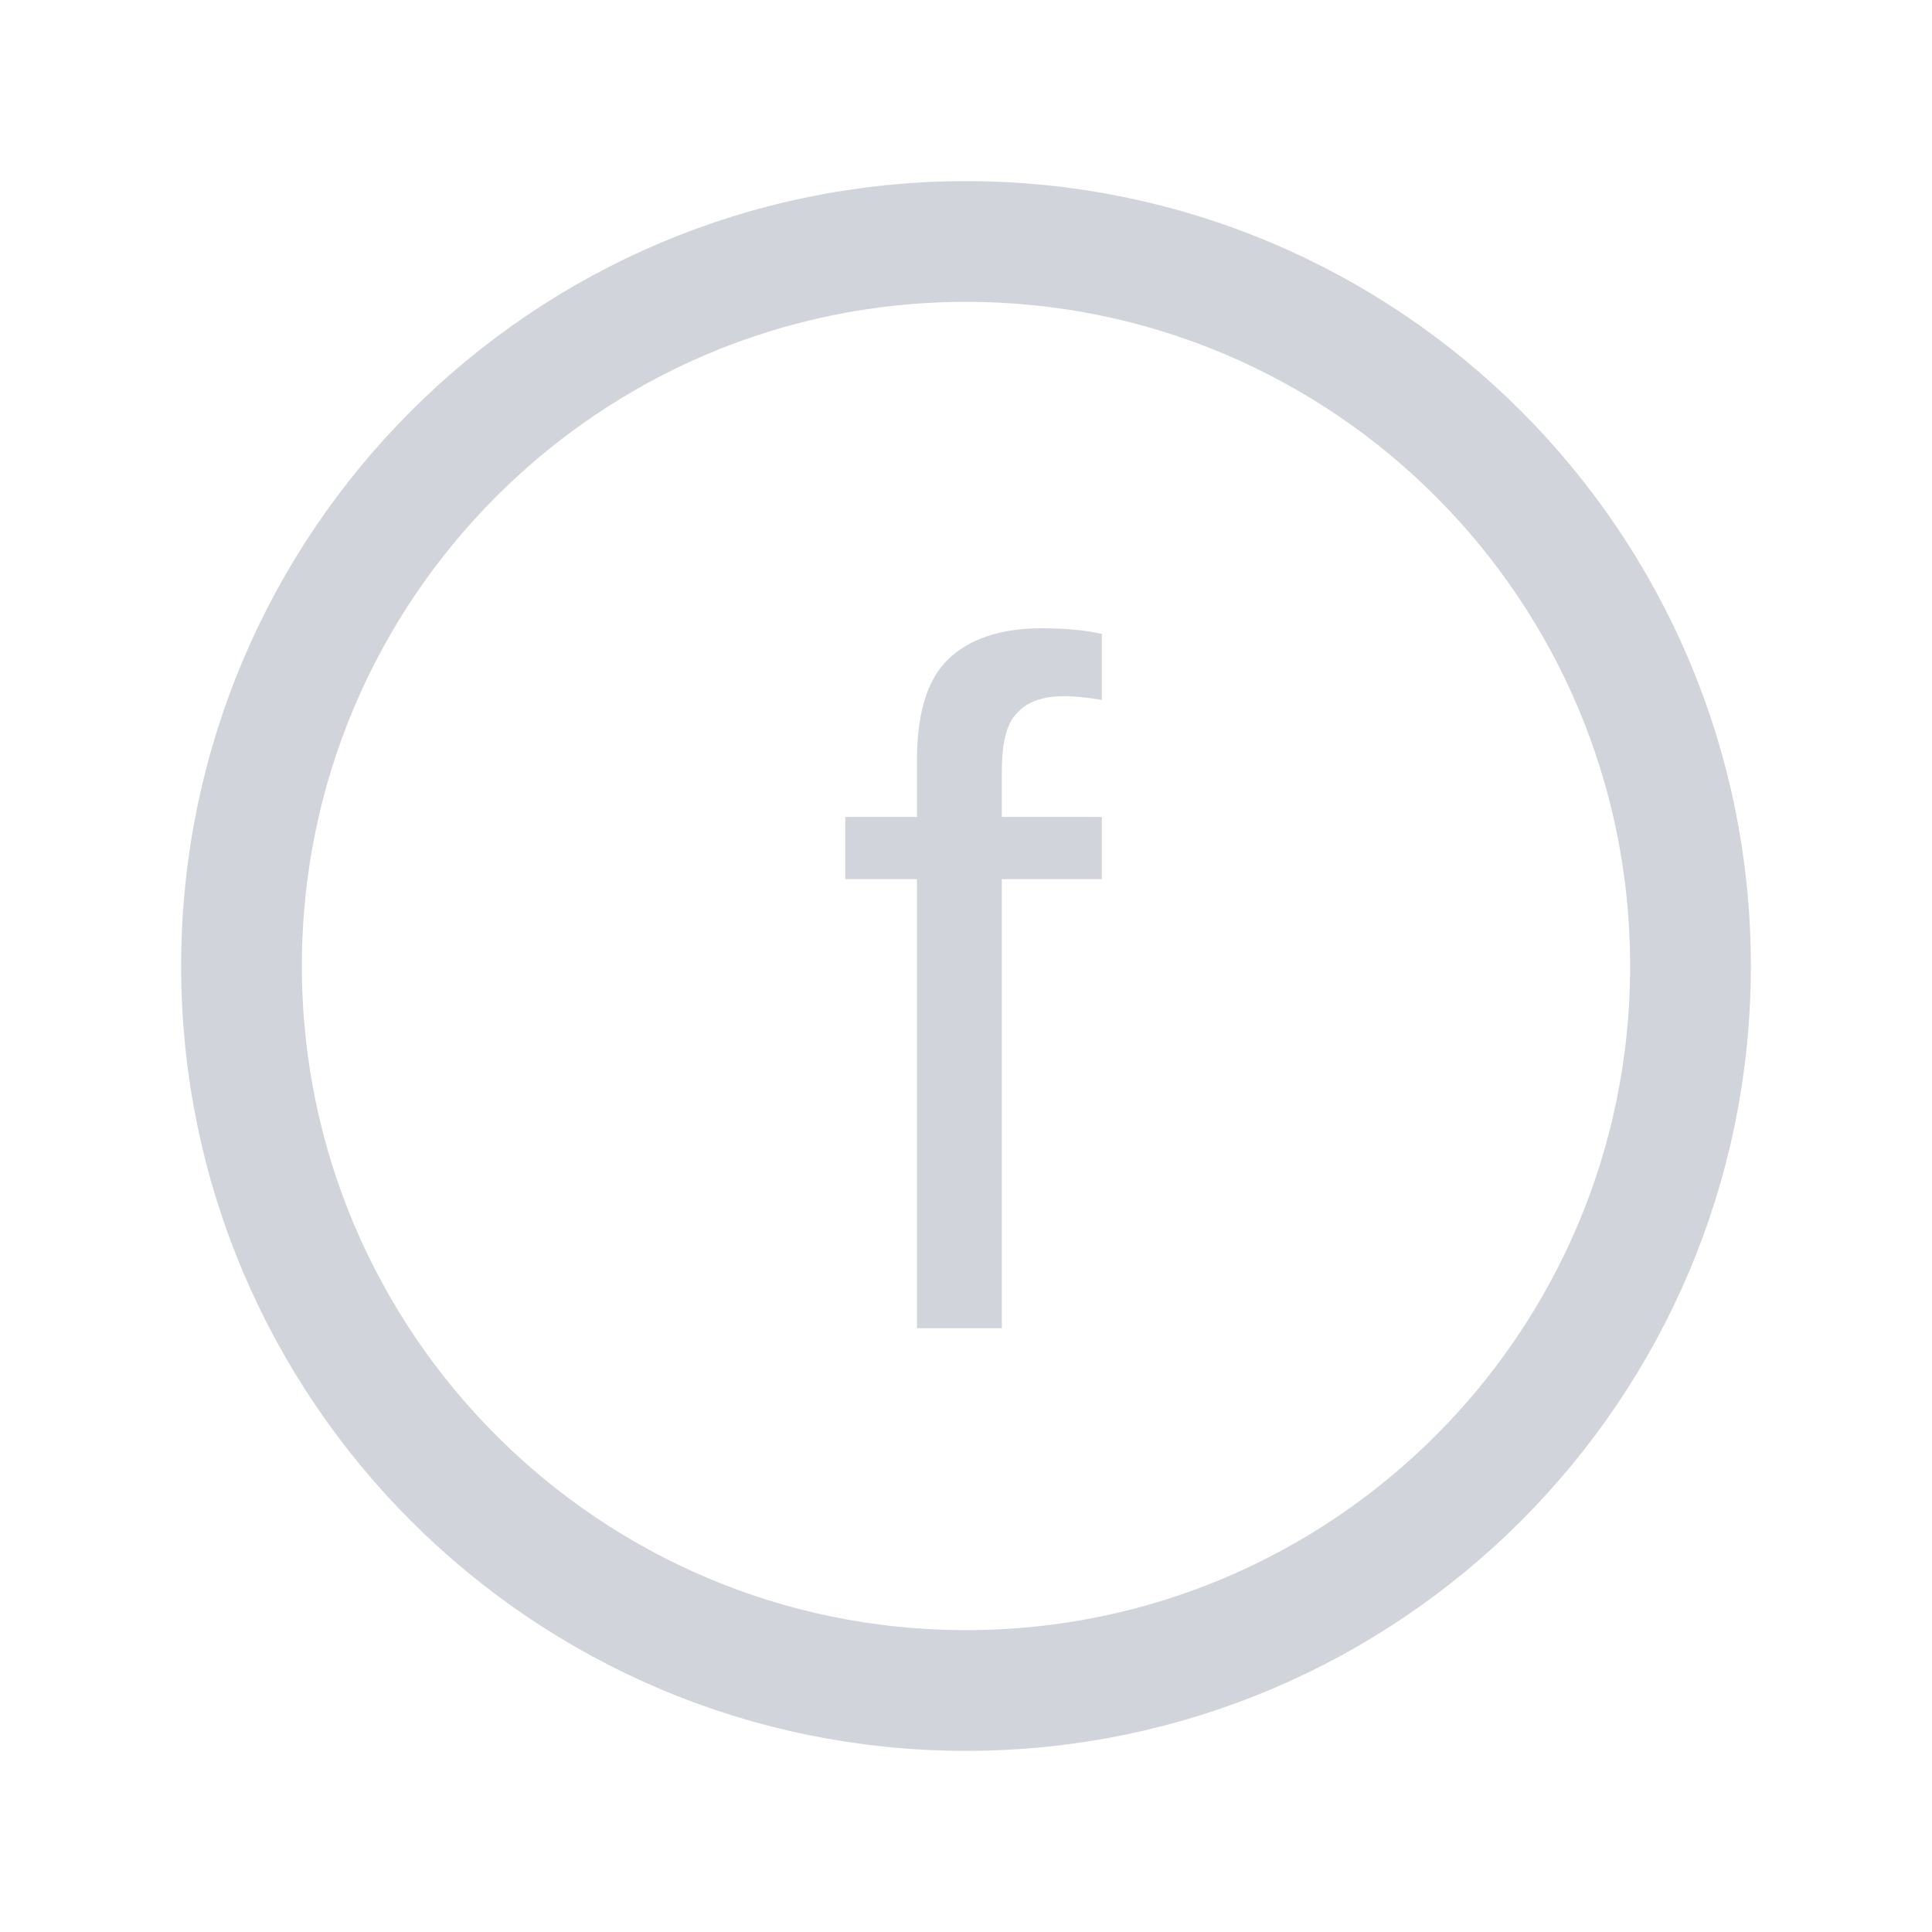
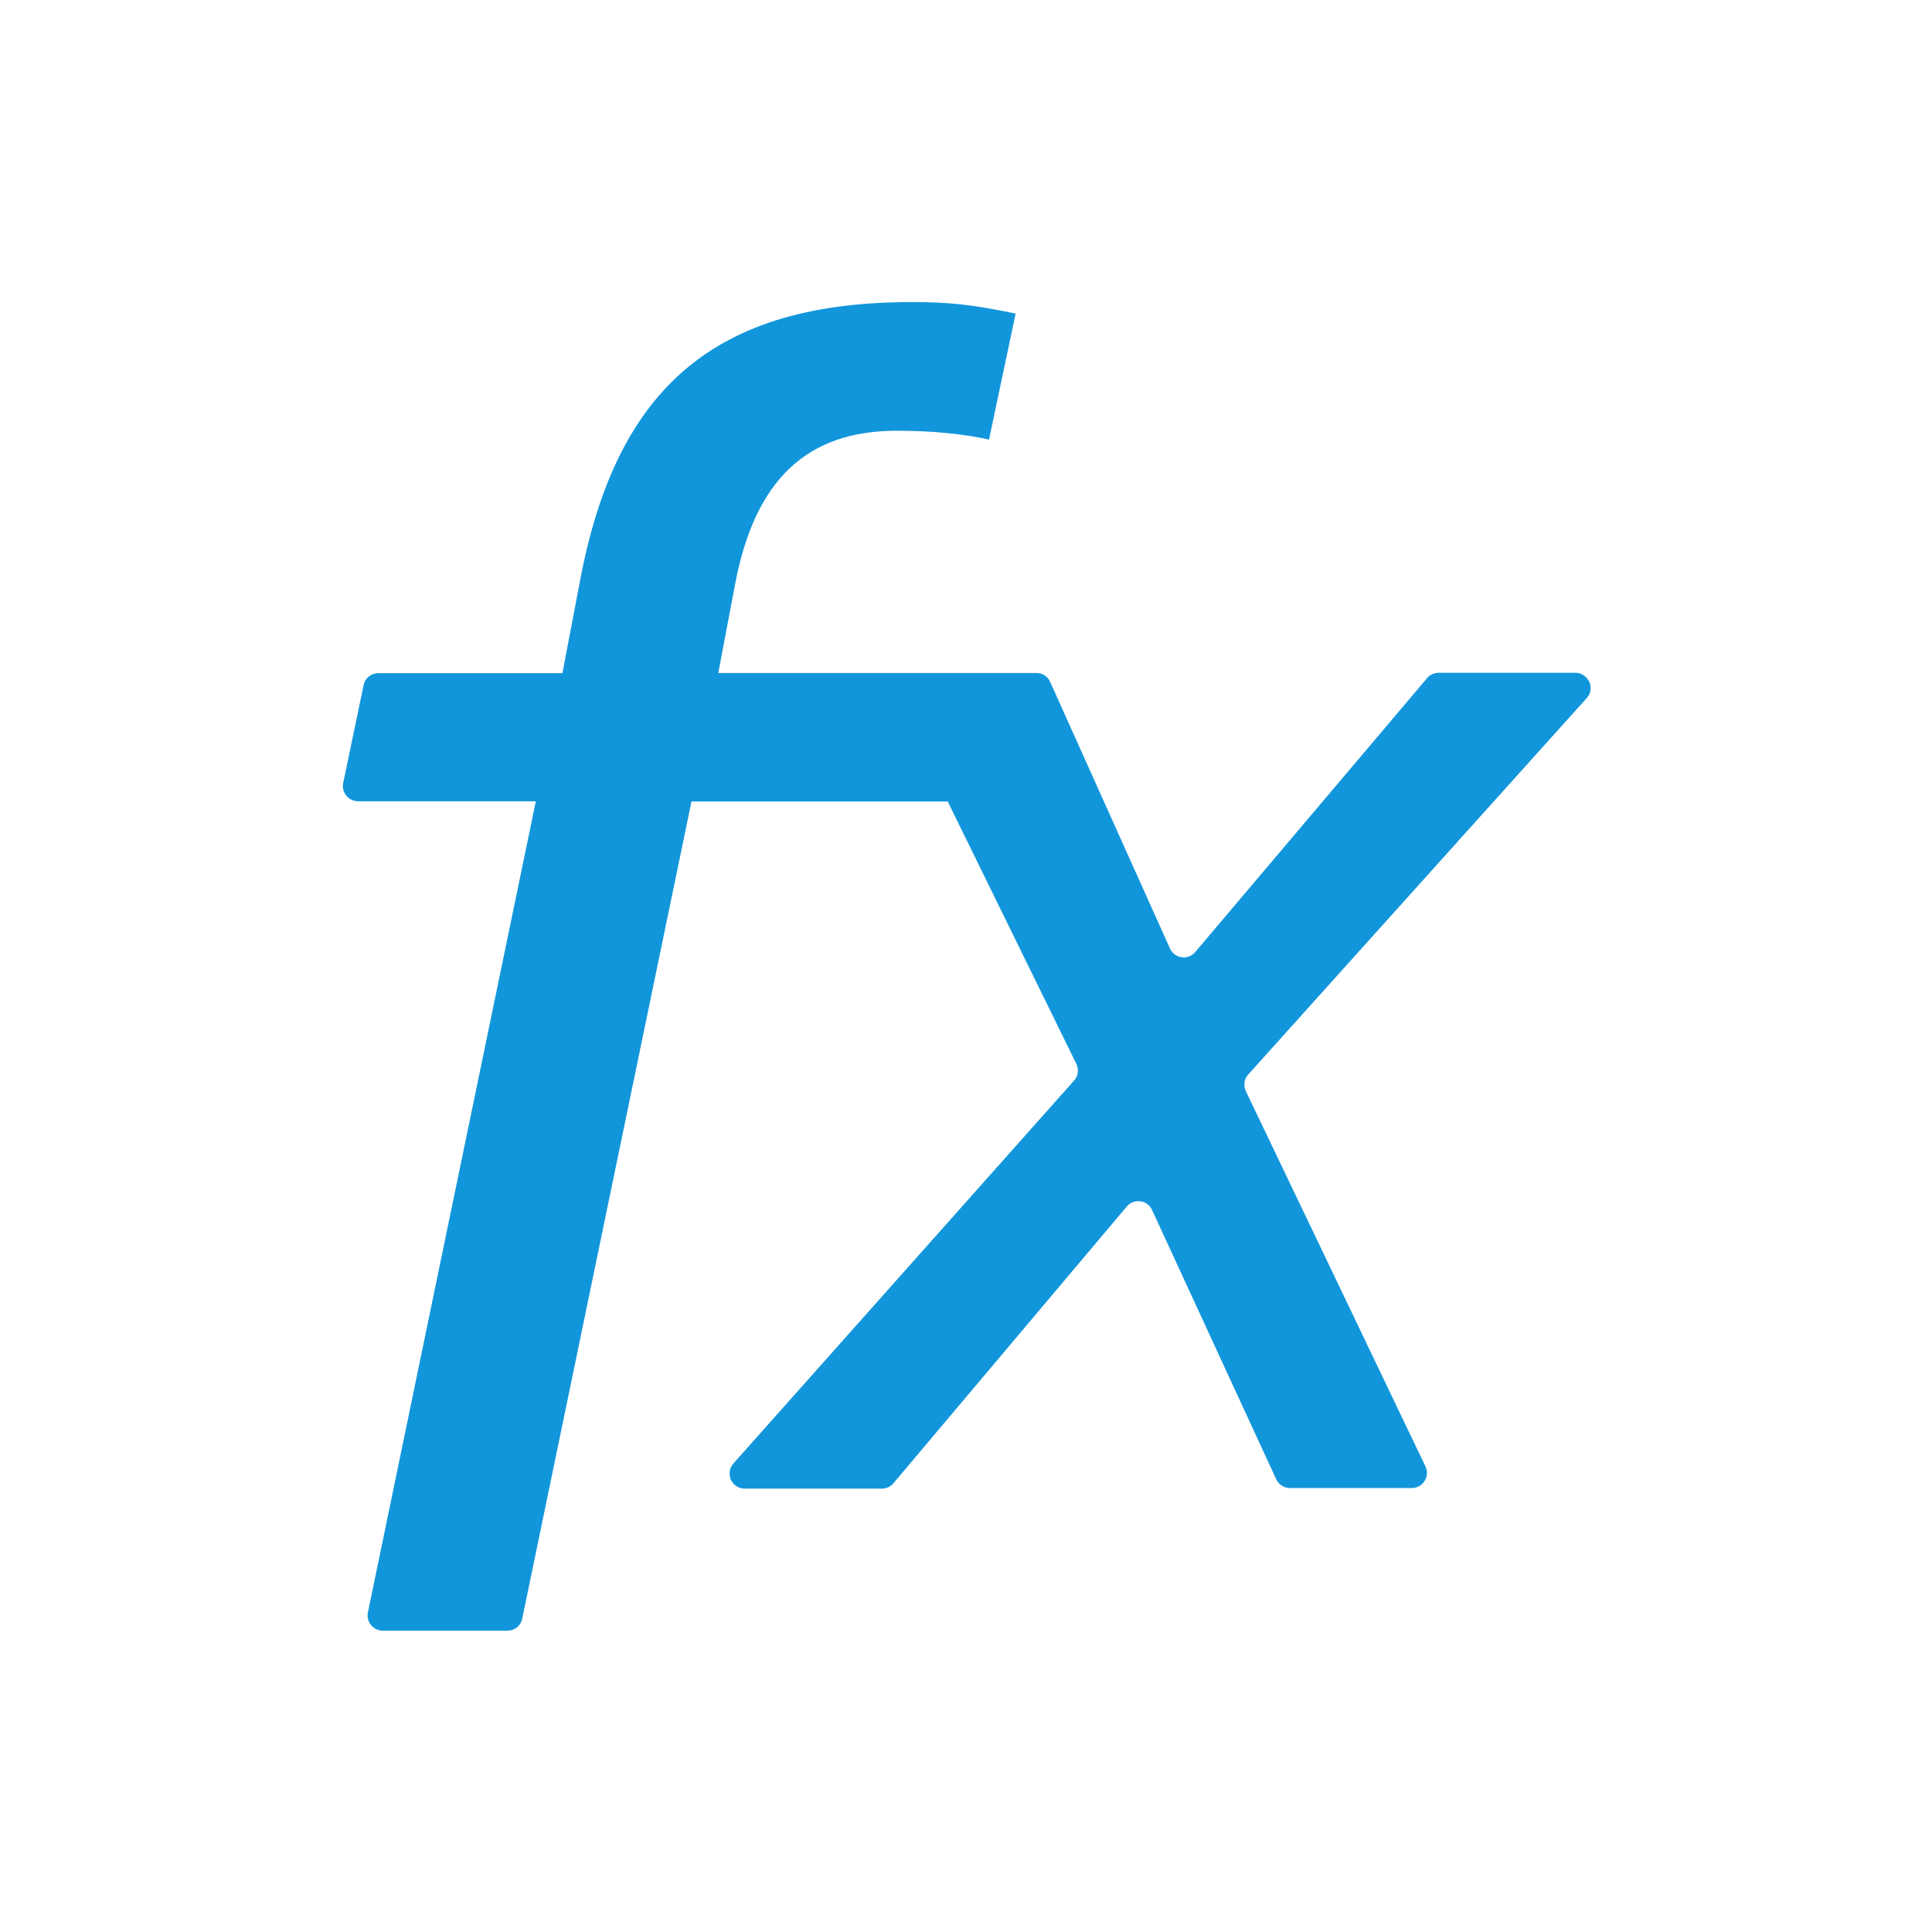
- <svg xmlns="http://www.w3.org/2000/svg" width="16" height="16" viewBox="0 0 16 16" fill="none">
-   <rect width="16" height="16" rx="2" fill="transparent" />
-   <circle cx="8" cy="8" r="6" fill="none" stroke="#D1D5DB" stroke-width="1" />
-   <text x="8" y="11" text-anchor="middle" font-family="Arial" font-size="8" fill="#D1D5DB">f</text>
+ <svg xmlns="http://www.w3.org/2000/svg" t="1754639422250" class="icon" viewBox="0 0 1024 1024" version="1.1" p-id="19566" width="16" height="16">
+   <path d="M841 370c3-3.3 2.7-8.3-0.6-11.3-1.5-1.3-3.4-2.1-5.3-2.1h-72.6c-2.4 0-4.6 1-6.1 2.8L633.5 504.6c-2.9 3.4-7.9 3.8-11.3 0.9-0.9-0.8-1.6-1.7-2.1-2.8l-63.5-141.3c-1.3-2.9-4.1-4.7-7.3-4.7H380.7l0.9-4.7 8-42.3c10.5-55.4 38-81.4 85.8-81.4 18.6 0 35.5 1.7 48.8 4.7l14.1-66.8c-22.6-4.7-35.2-6.1-54.9-6.1-103.3 0-156.4 44.3-175.9 147.3l-9.4 49.4h-97.6c-3.8 0-7.1 2.7-7.8 6.4L181.9 415c-0.9 4.3 1.9 8.6 6.2 9.5 0.5 0.1 1.1 0.2 1.6 0.2H284l-89 429.9c-0.9 4.3 1.9 8.6 6.2 9.5 0.5 0.1 1.1 0.2 1.6 0.2H269c3.8 0 7.1-2.7 7.8-6.4l89.7-433.1h135.8l68.2 139.1c1.4 2.9 1 6.4-1.2 8.8l-180.6 203c-2.9 3.3-2.6 8.4 0.7 11.3 1.5 1.3 3.4 2 5.3 2h72.7c2.4 0 4.6-1 6.1-2.8l123.7-146.7c2.8-3.4 7.9-3.8 11.3-1 0.9 0.8 1.6 1.7 2.1 2.8L676.4 784c1.3 2.8 4.1 4.7 7.3 4.7h64.6c4.4 0 8-3.6 8-8 0-1.2-0.3-2.4-0.8-3.5l-95.2-198.9c-1.4-2.9-0.9-6.4 1.3-8.8L841 370z" fill="#1296DB" p-id="19567" />
</svg>
